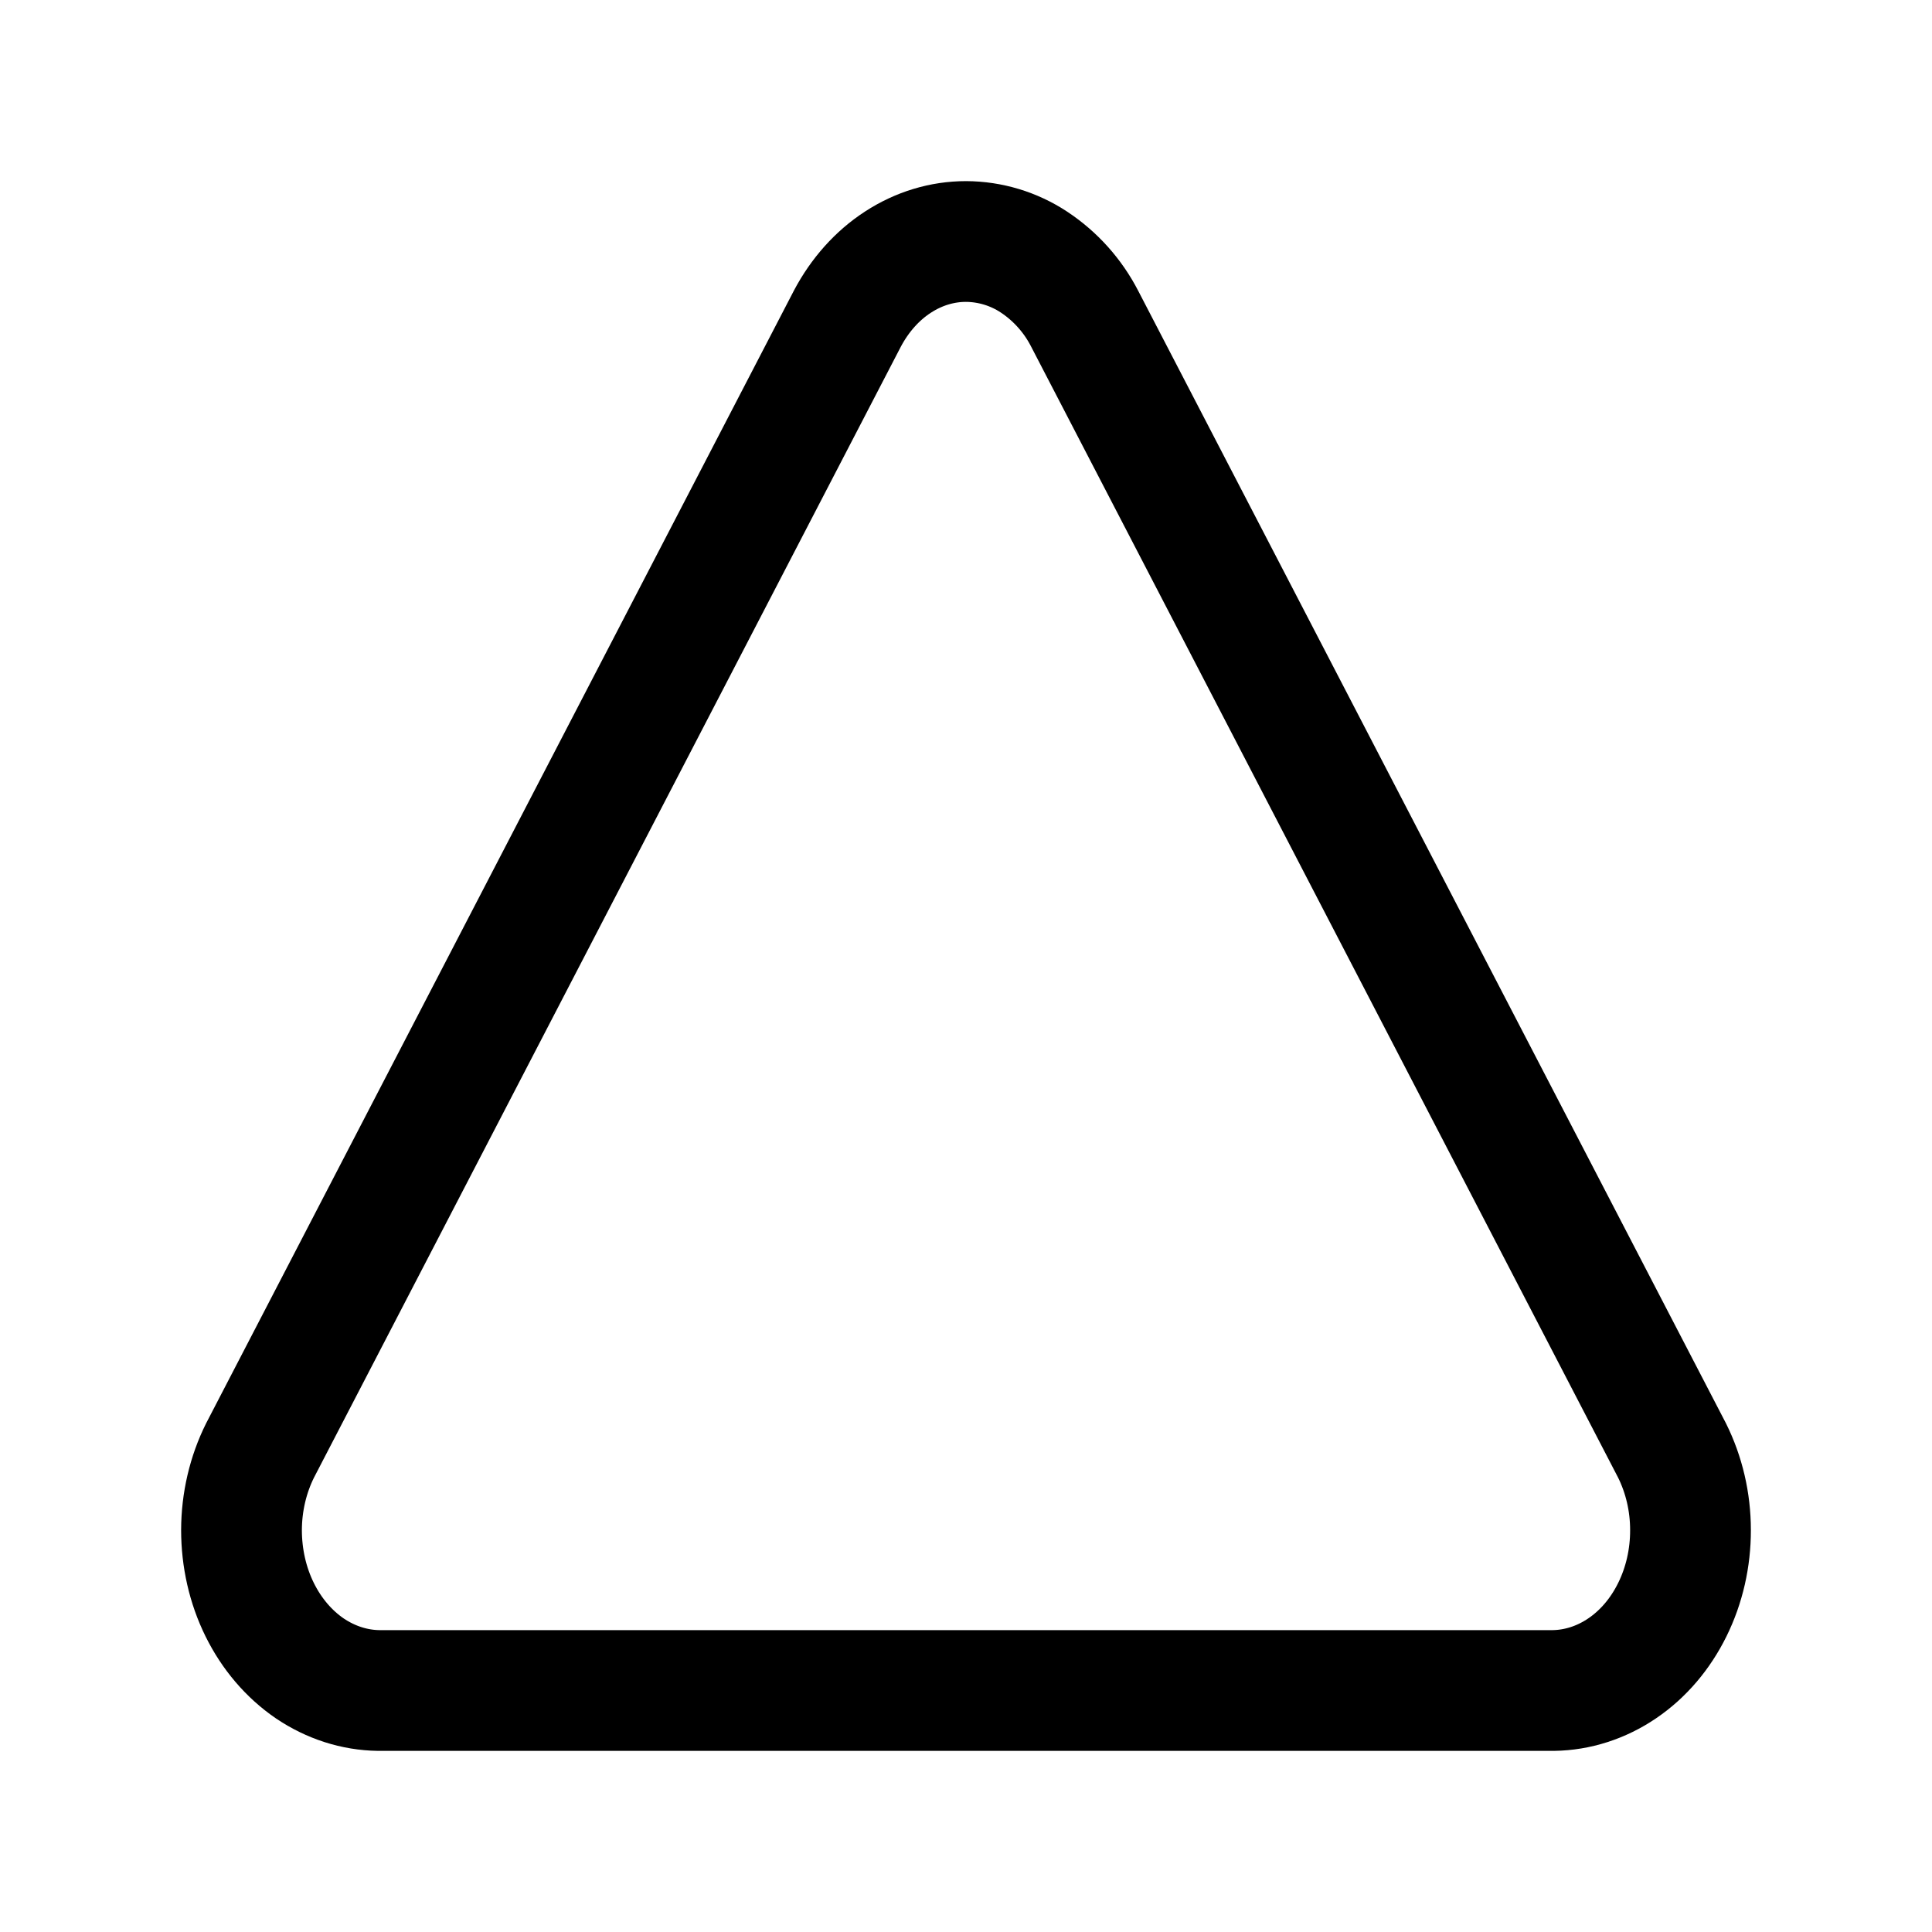
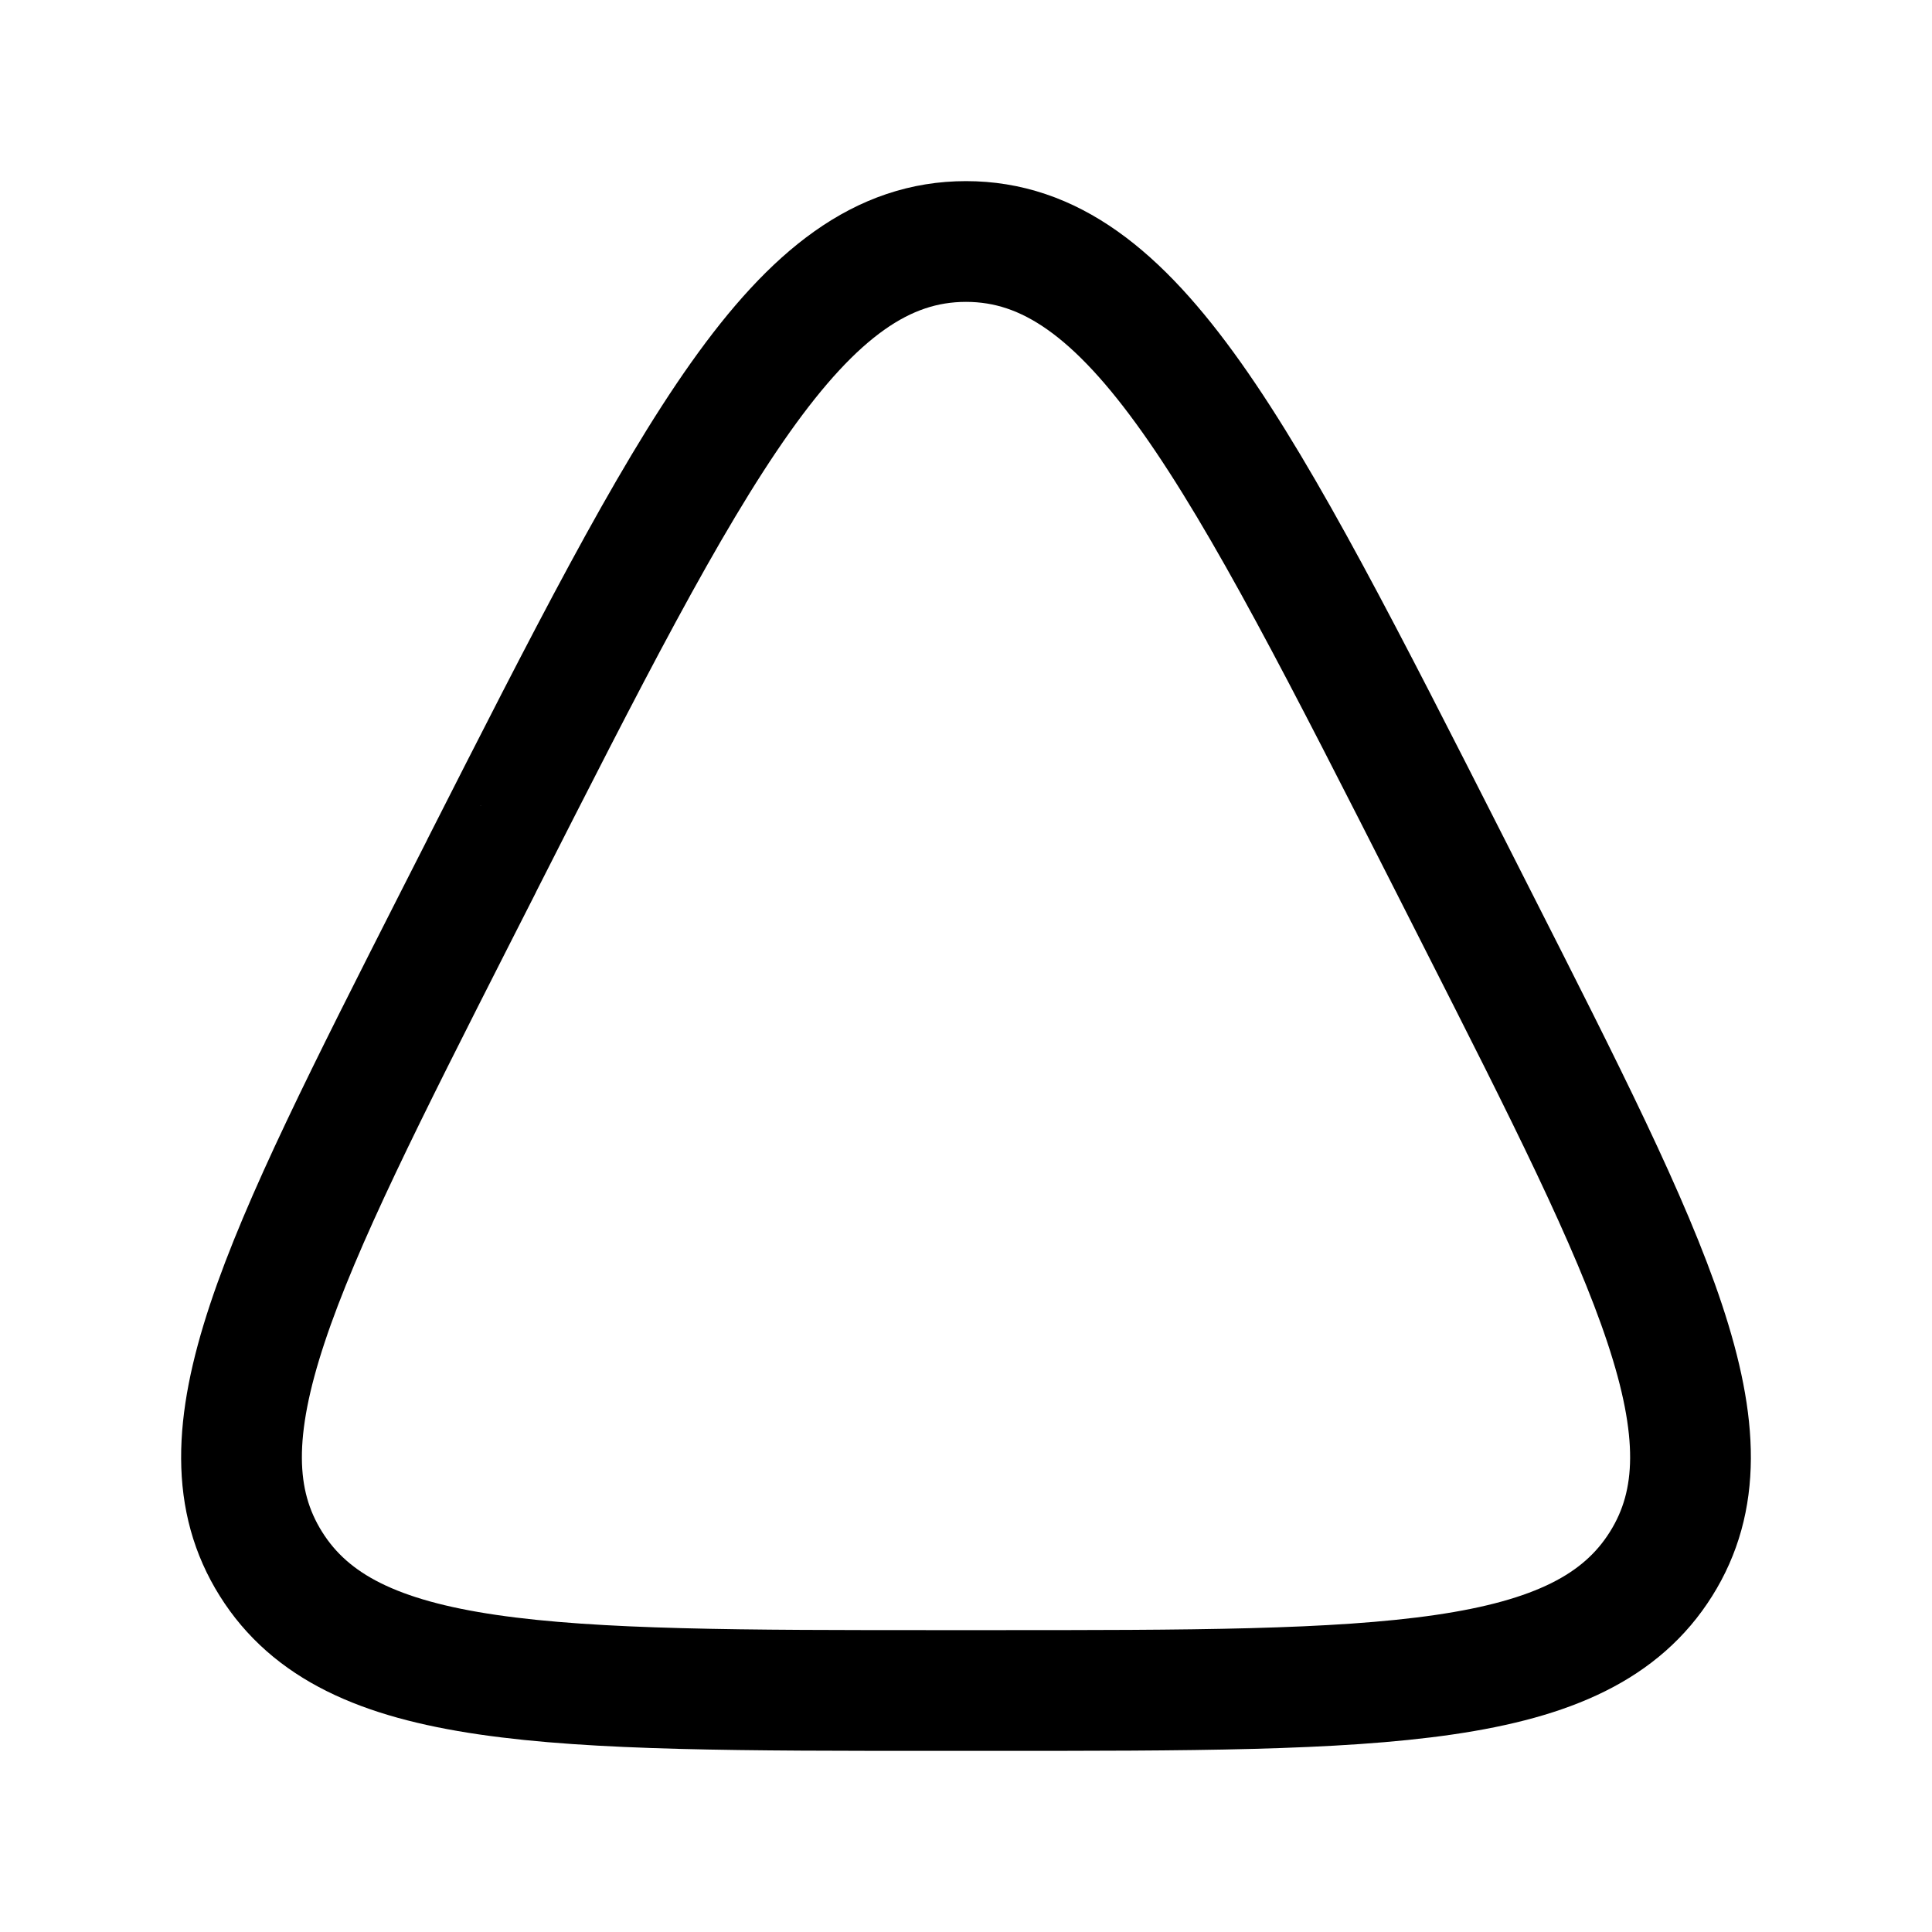
<svg xmlns="http://www.w3.org/2000/svg" width="24" height="24" fill="none" viewBox="0 0 24 24" stroke-width="1.5" stroke-linecap="round" stroke-linejoin="round" stroke="currentColor">
-   <path d="m10.527 3.957-7.296 14.06c-.15.3-.23.642-.231.989 0 .347.077.689.226.99.149.302.364.553.623.73.26.175.554.27.855.274h14.592c.3-.004.596-.099.855-.275.26-.176.474-.427.623-.729.149-.301.227-.643.226-.99 0-.347-.08-.688-.23-.989l-7.297-14.06a1.866 1.866 0 0 0-.628-.701A1.547 1.547 0 0 0 12 3c-.296 0-.587.088-.845.256-.258.167-.474.41-.628.701Z" />
+   <path d="M5.98 10.761C8.608 5.587 9.92 3 12 3c2.08 0 3.393 2.587 6.02 7.761l.327.645c2.182 4.3 3.274 6.45 2.287 8.022C19.648 21 17.208 21 12.327 21h-.654c-4.88 0-7.321 0-8.307-1.572-.987-1.572.105-3.722 2.287-8.022l.328-.645Z" />
</svg>
